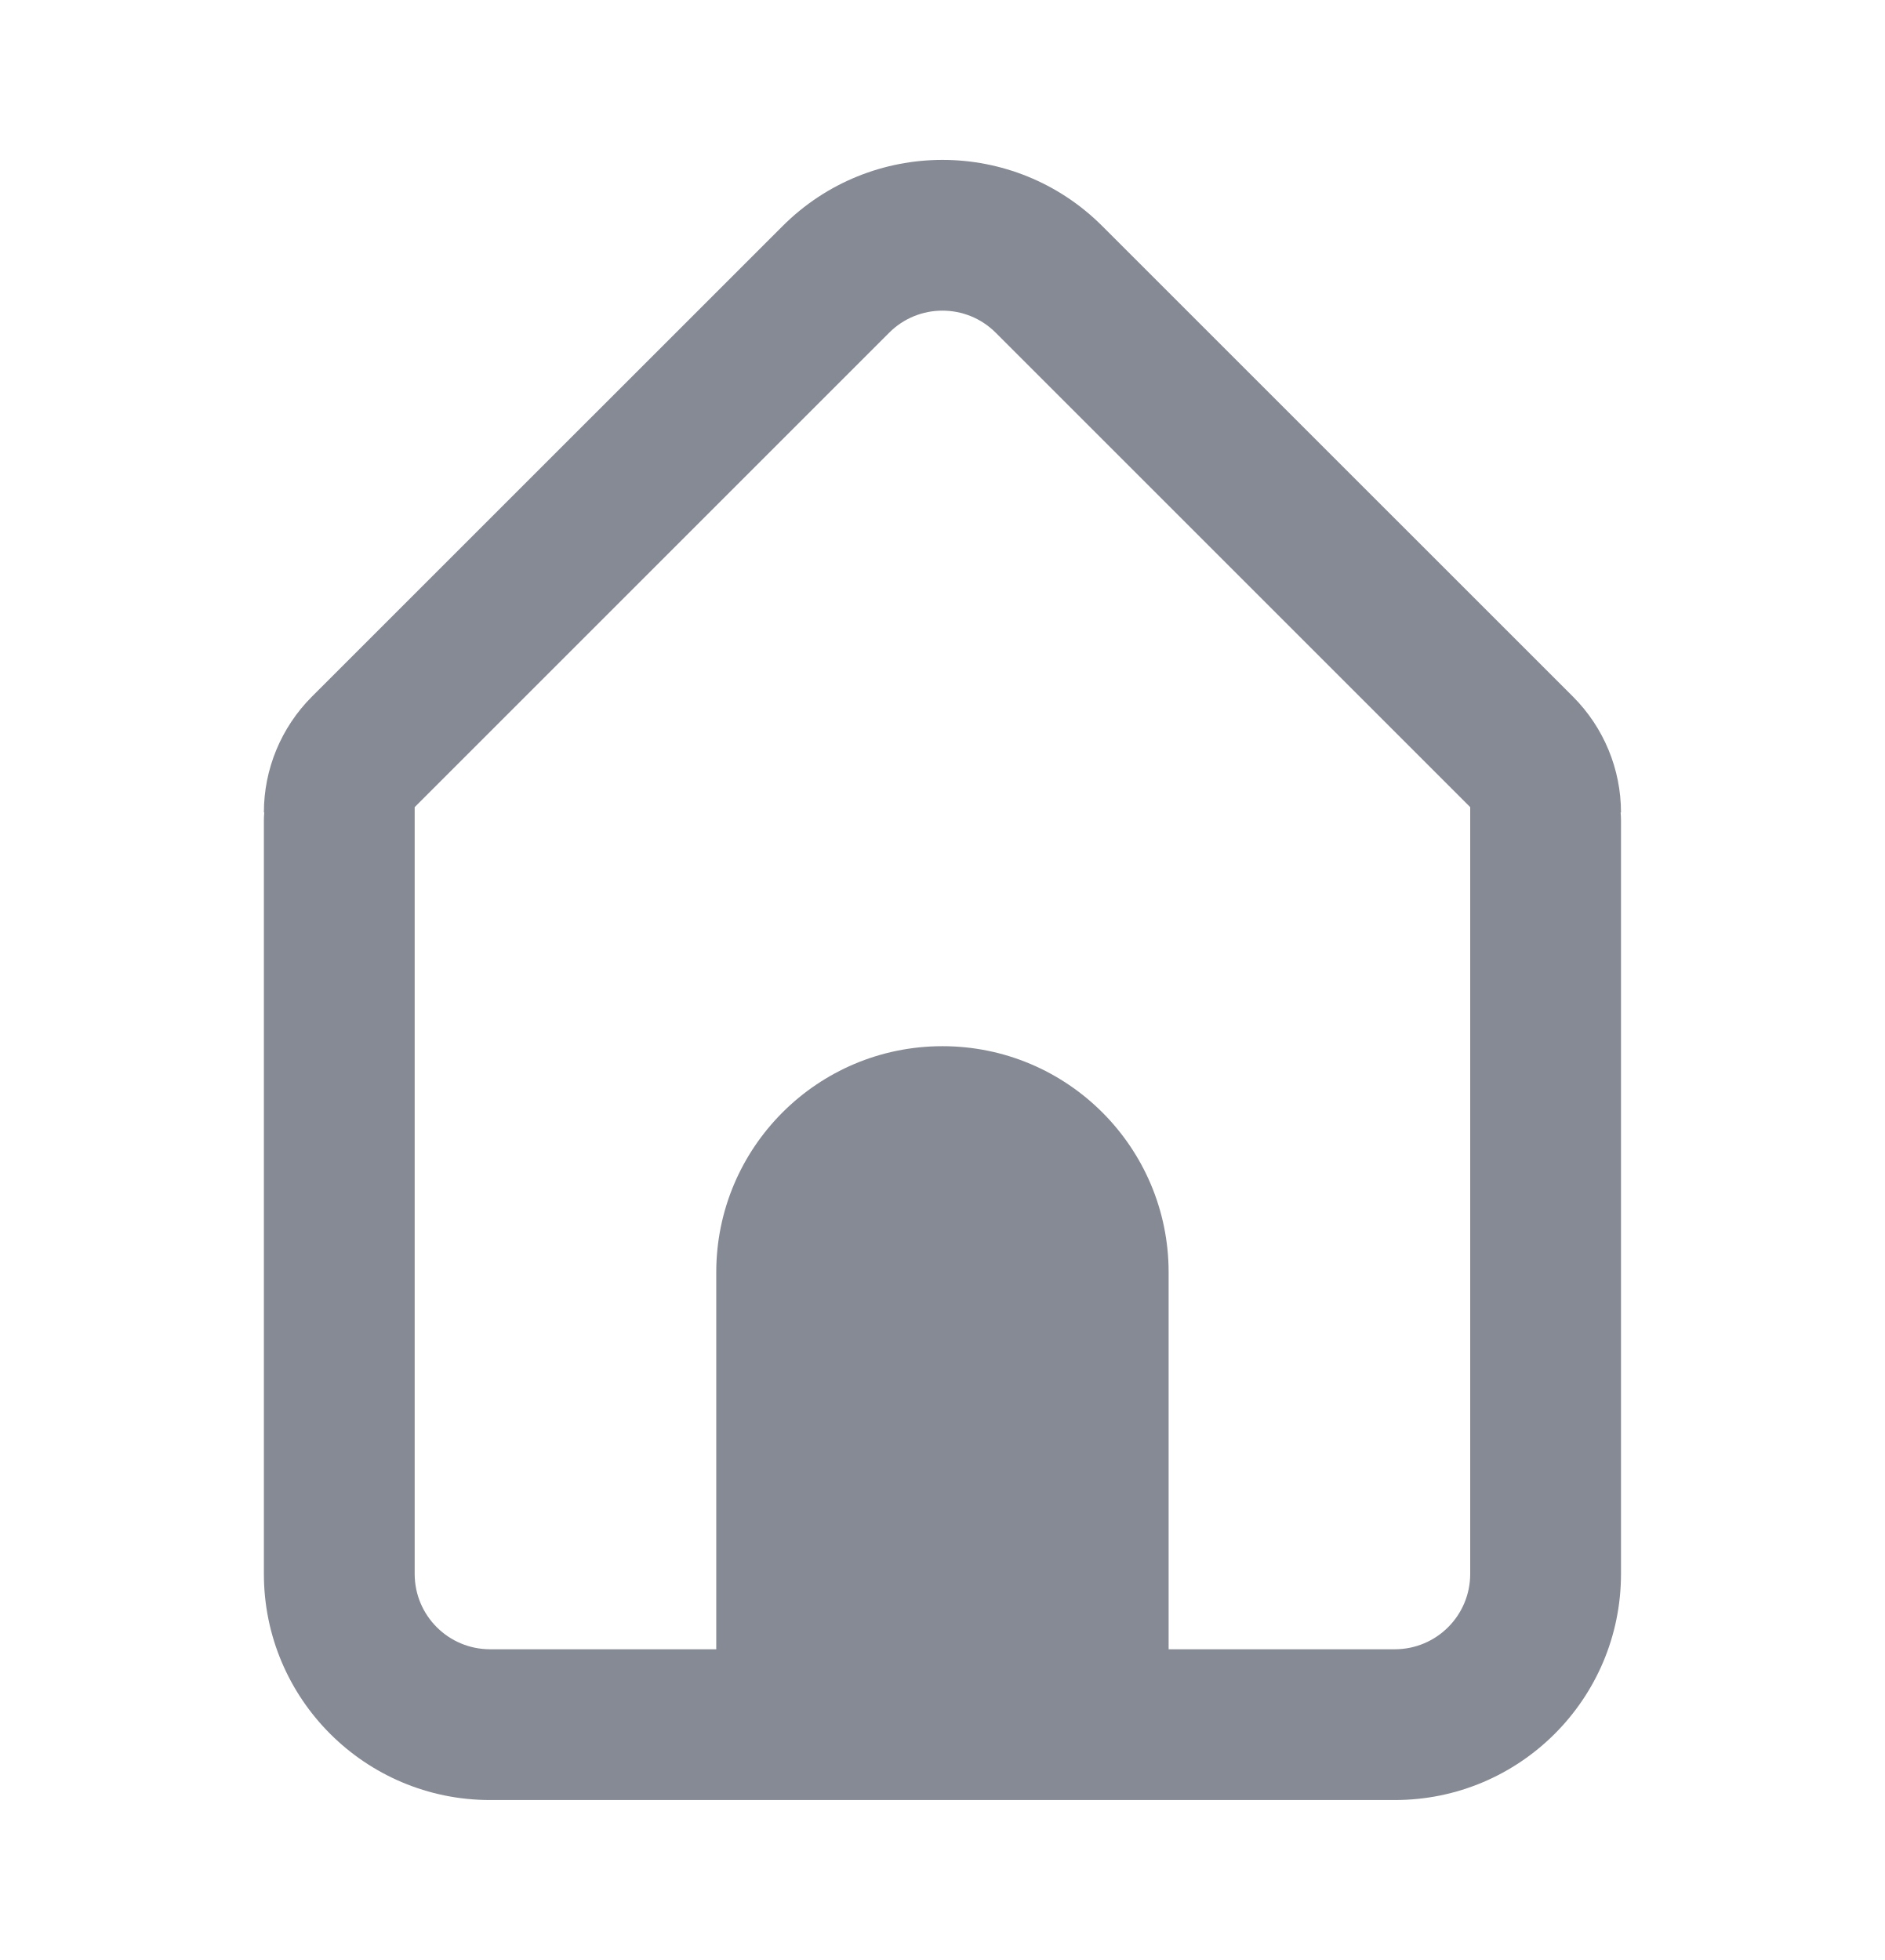
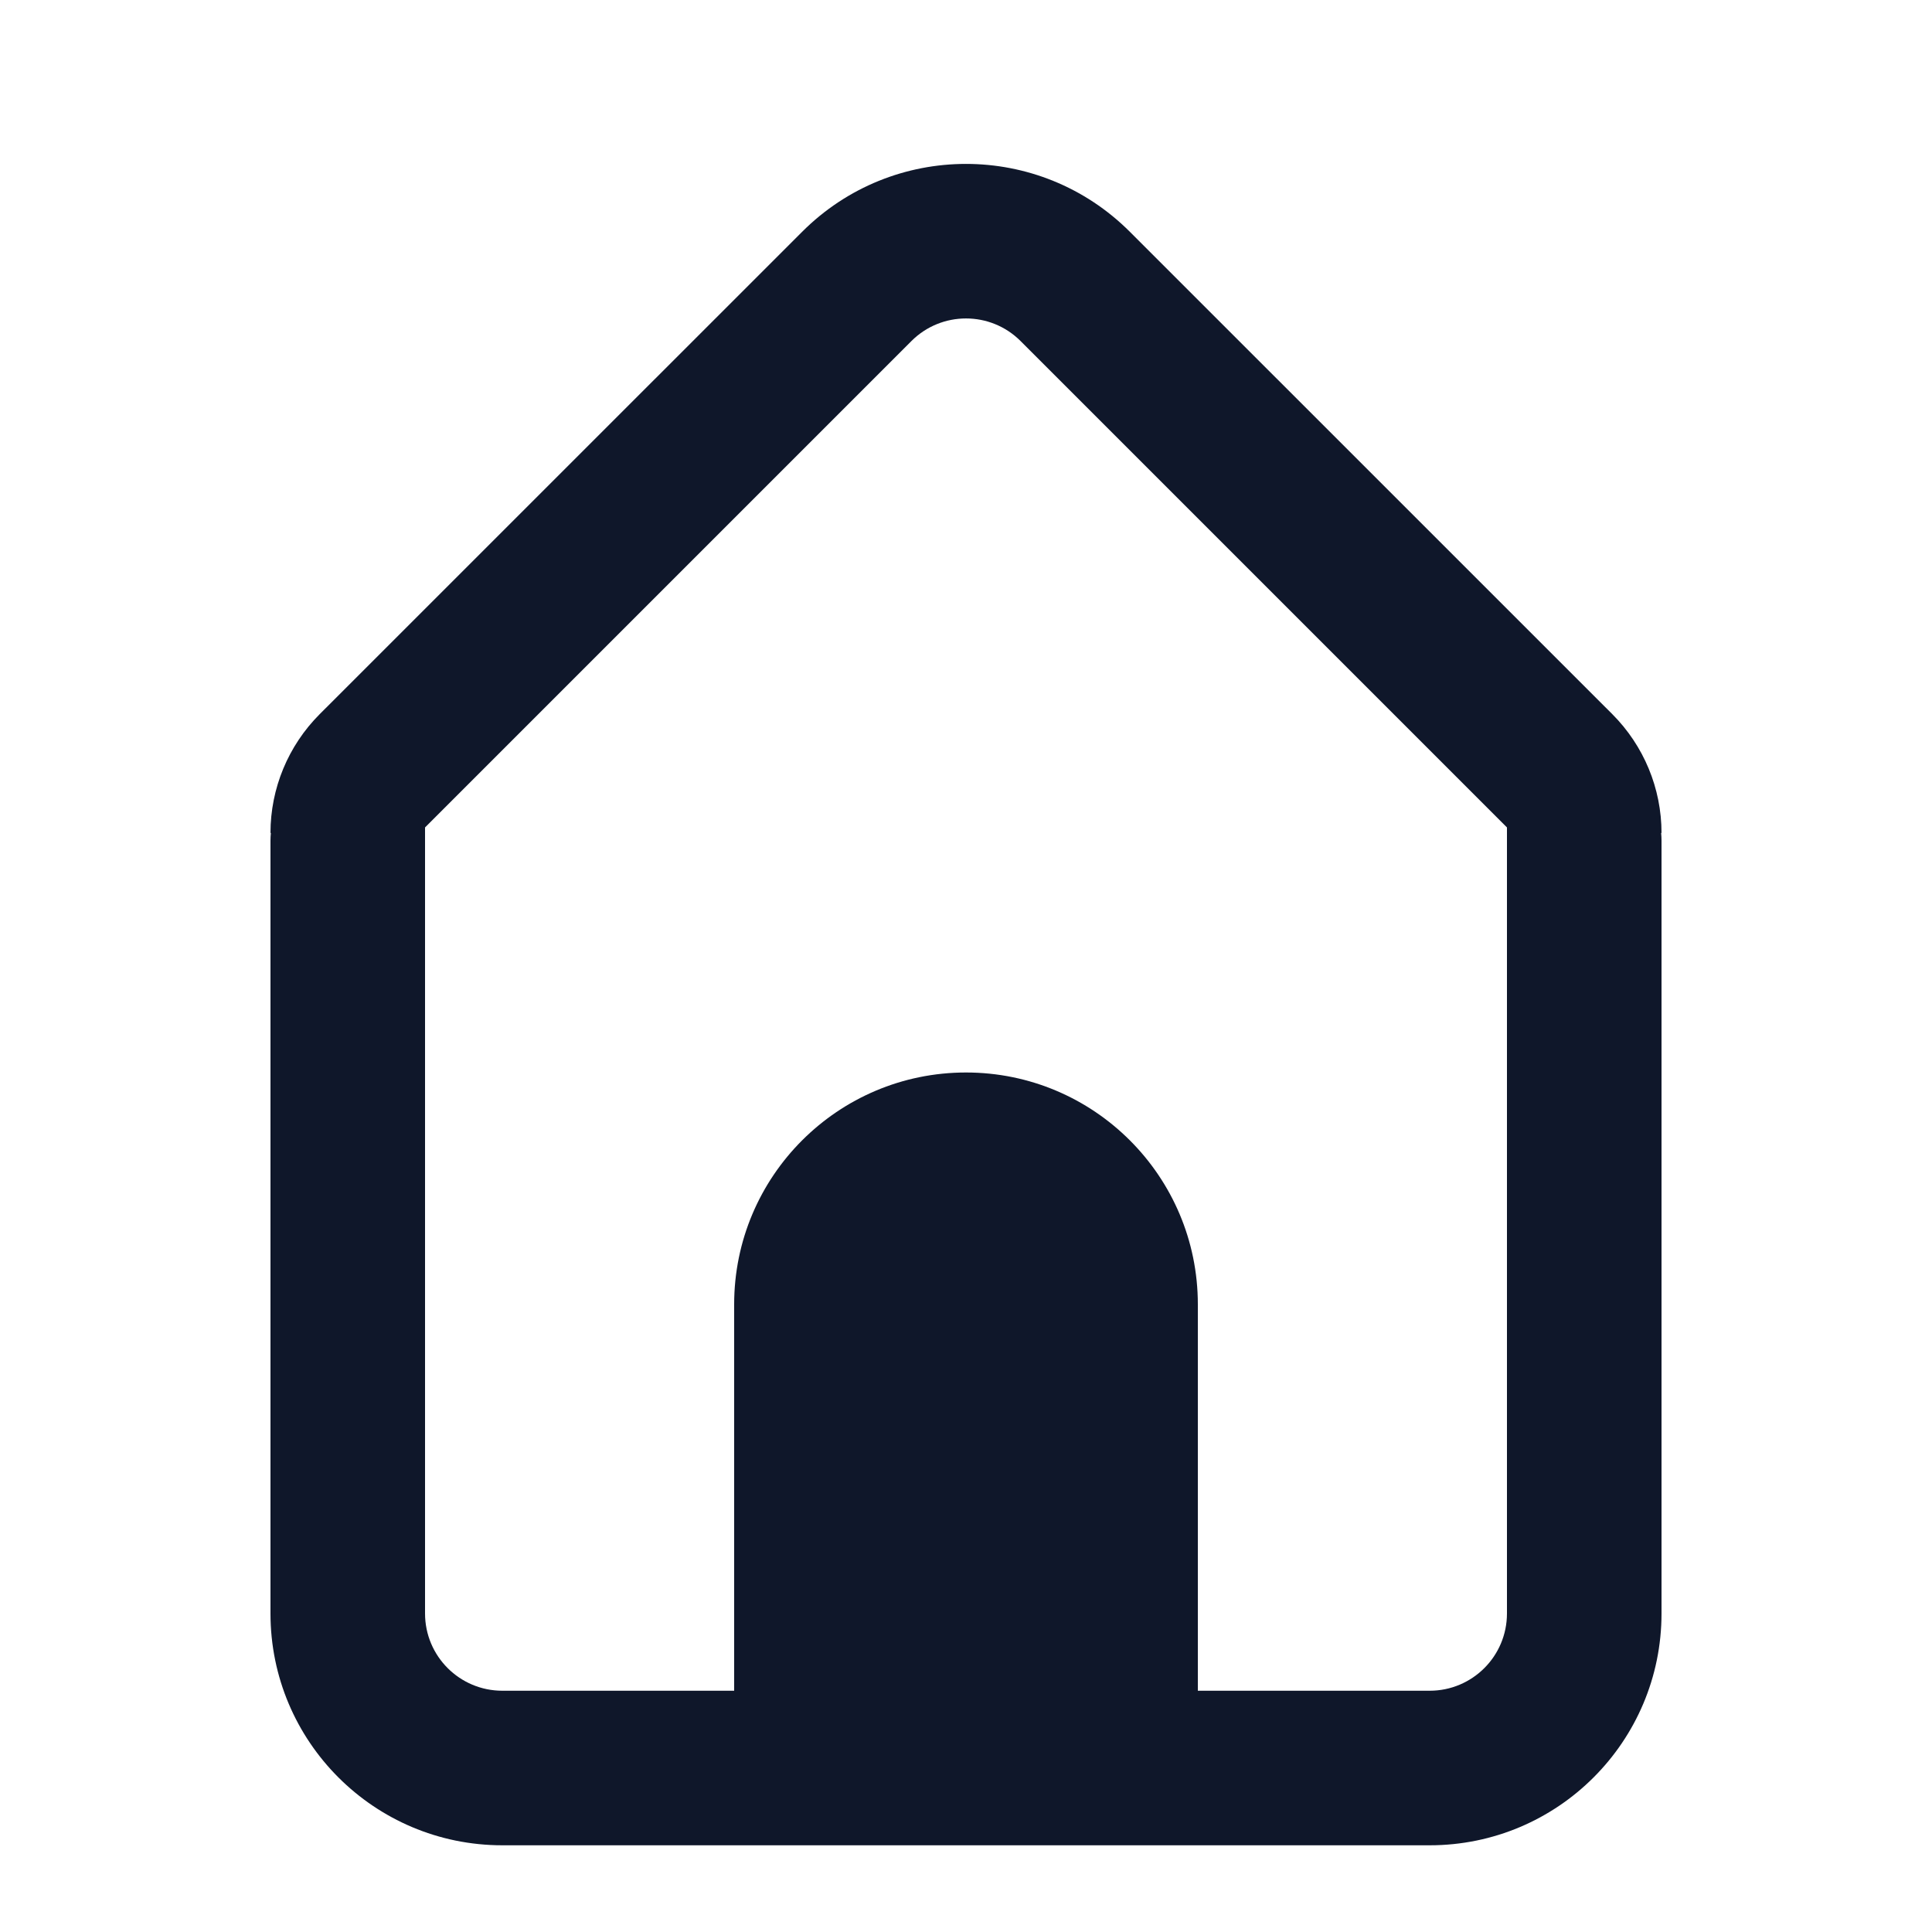
- <svg xmlns="http://www.w3.org/2000/svg" width="25" height="26" viewBox="0 0 25 26" fill="none">
-   <path fill-rule="evenodd" clip-rule="evenodd" d="M6.5 23.878C4.843 23.878 3.5 22.535 3.5 20.878V10.878C3.5 10.845 3.502 10.811 3.505 10.778H3.5C3.5 10.202 3.729 9.65 4.136 9.242L10.379 3C11.55 1.828 13.45 1.828 14.621 3L20.864 9.242C21.271 9.65 21.5 10.202 21.5 10.778H21.495C21.498 10.811 21.5 10.845 21.5 10.878V20.878C21.5 22.535 20.157 23.878 18.5 23.878H6.5ZM13.207 4.414L19.5 10.707V20.878C19.5 21.431 19.052 21.878 18.5 21.878H15.5V16.878C15.5 15.222 14.157 13.878 12.5 13.878C10.843 13.878 9.5 15.222 9.5 16.878V21.878H6.5C5.948 21.878 5.5 21.431 5.5 20.878V10.707L11.793 4.414C12.183 4.023 12.817 4.023 13.207 4.414Z" fill="#0F172A" fill-opacity="0.5" />
+ <svg xmlns="http://www.w3.org/2000/svg" width="25" height="25" viewBox="0 0 25 25" fill="none">
+   <path fill-rule="evenodd" clip-rule="evenodd" d="M6.5 23.878C4.843 23.878 3.5 22.535 3.5 20.878V10.878C3.5 10.845 3.502 10.811 3.505 10.778H3.5C3.5 10.202 3.729 9.65 4.136 9.242L10.379 3C11.55 1.828 13.45 1.828 14.621 3L20.864 9.242C21.271 9.65 21.5 10.202 21.5 10.778H21.495C21.498 10.811 21.5 10.845 21.5 10.878V20.878C21.5 22.535 20.157 23.878 18.5 23.878H6.5ZM13.207 4.414L19.5 10.707V20.878C19.5 21.431 19.052 21.878 18.5 21.878H15.5V16.878C15.5 15.222 14.157 13.878 12.5 13.878C10.843 13.878 9.5 15.222 9.5 16.878V21.878H6.5C5.948 21.878 5.5 21.431 5.5 20.878V10.707L11.793 4.414C12.183 4.023 12.817 4.023 13.207 4.414Z" fill="#0F172A" />
</svg>
